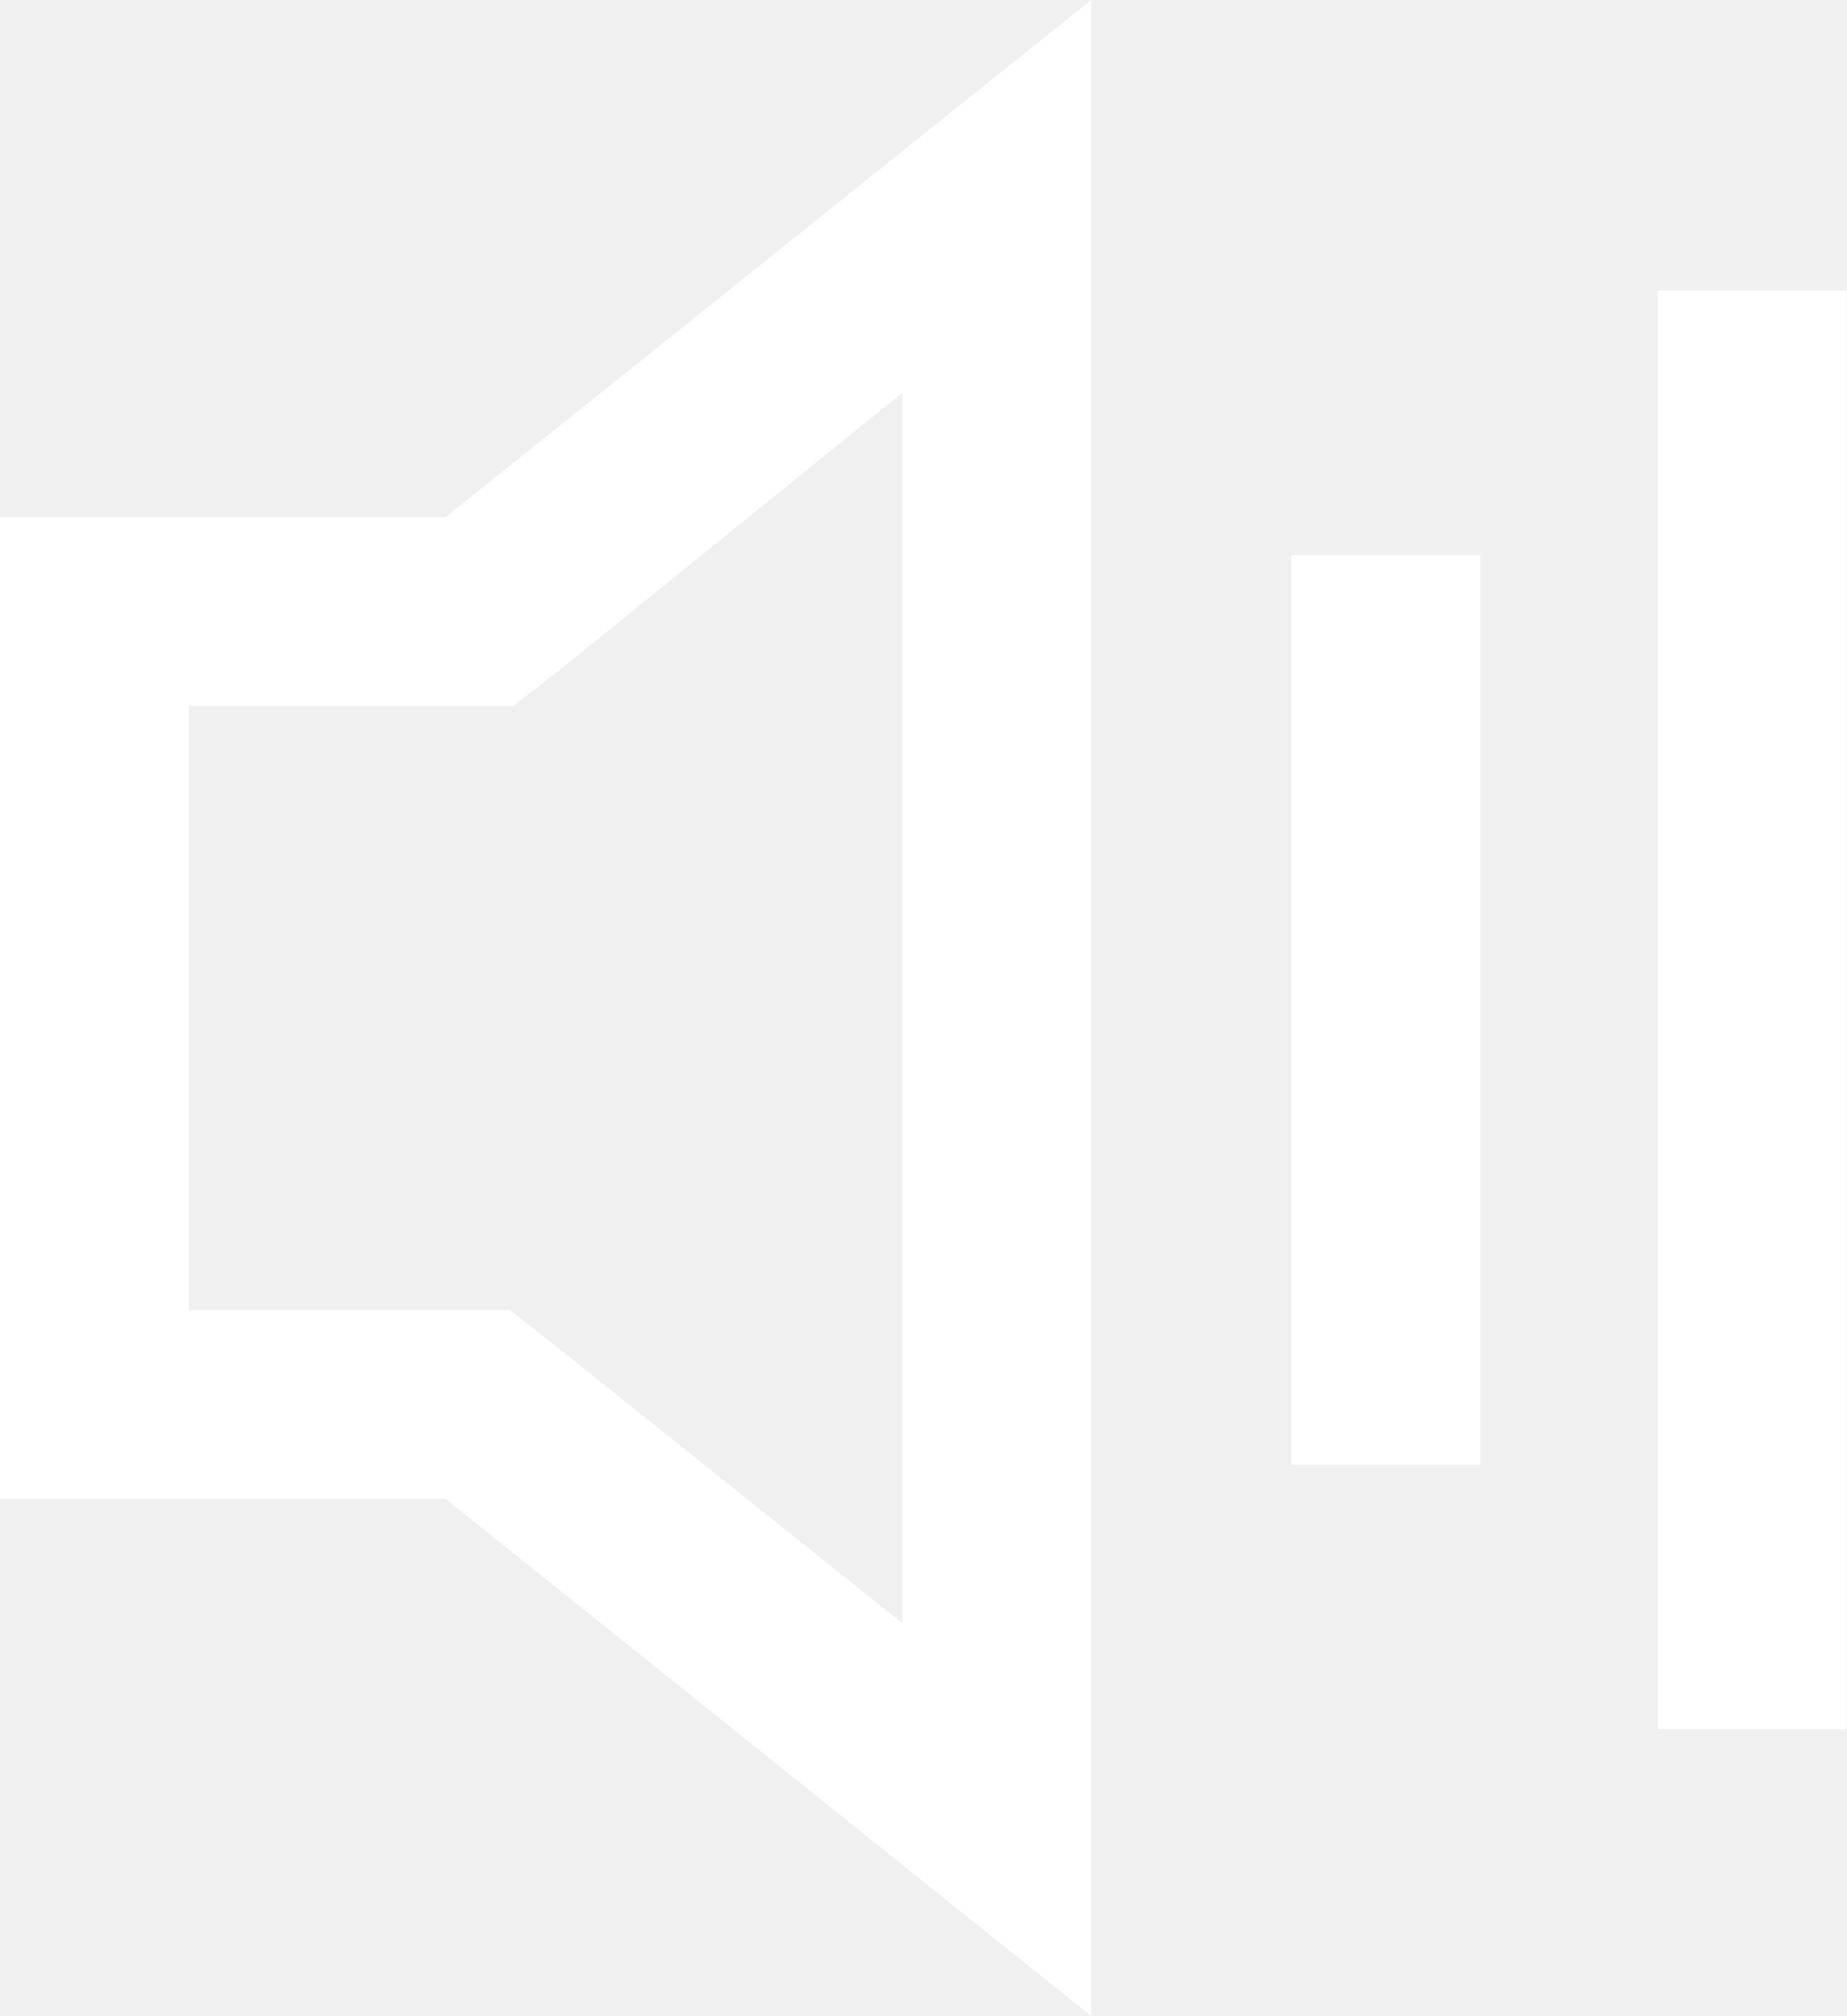
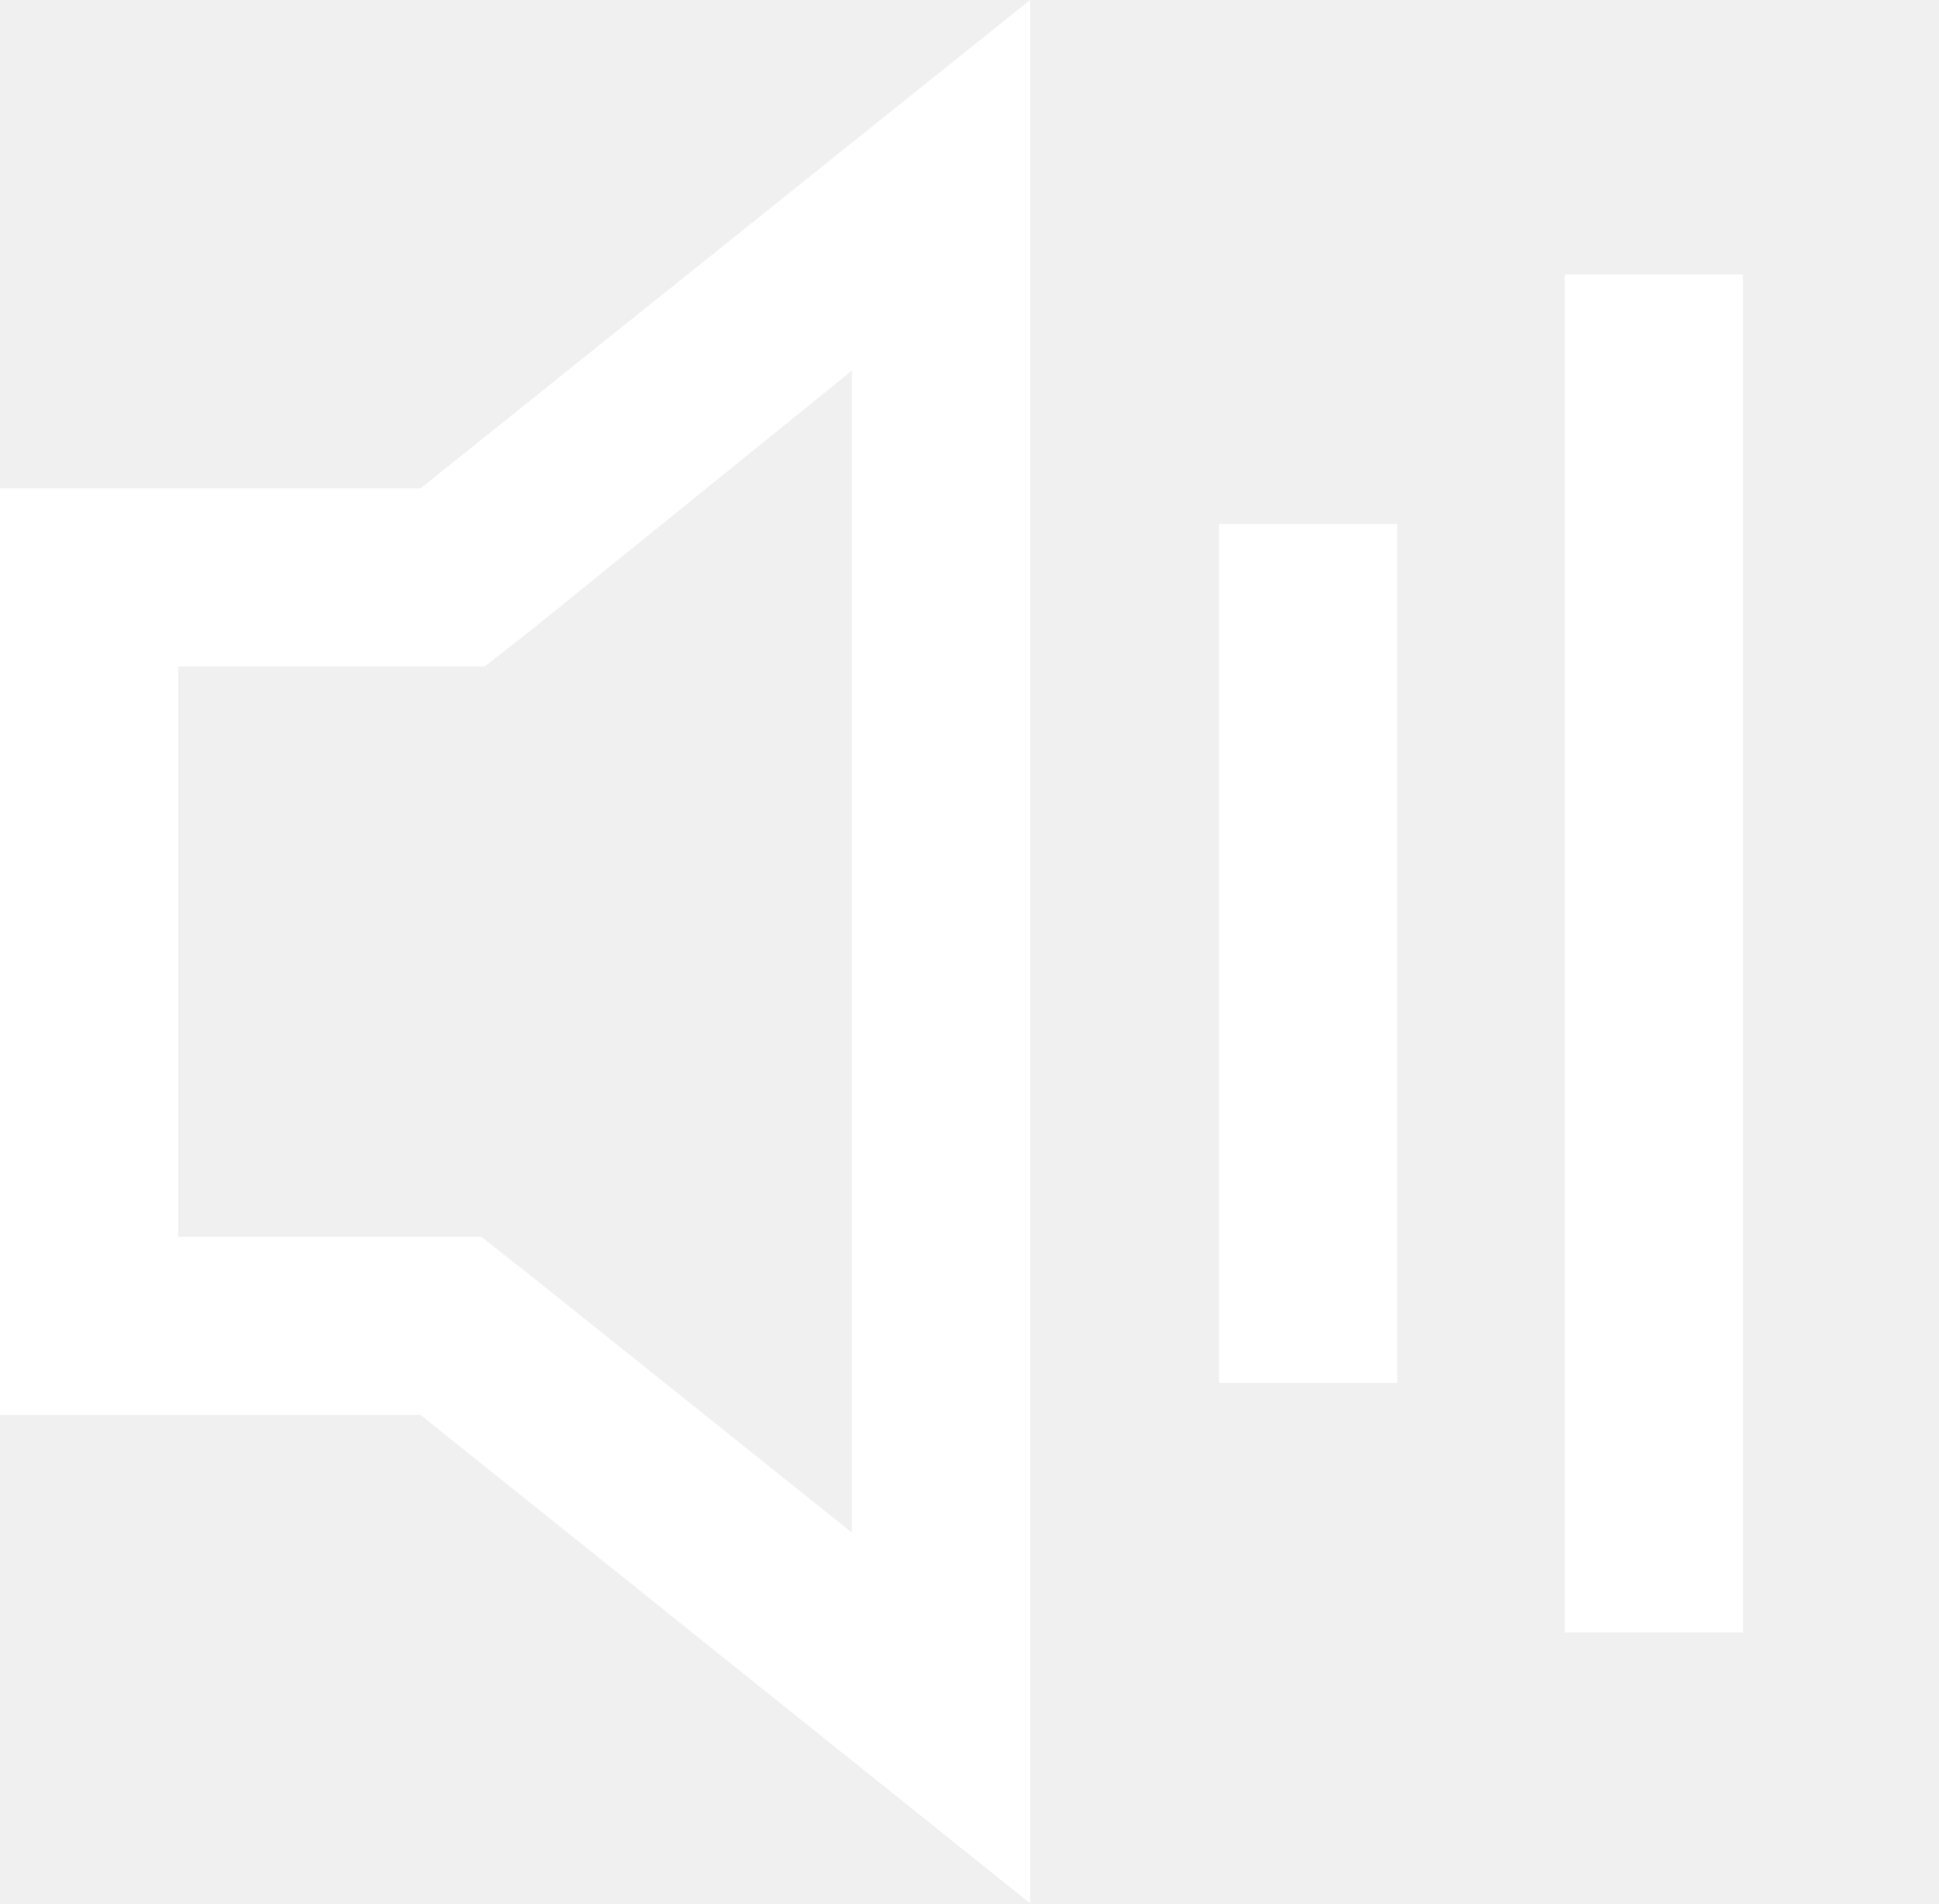
- <svg xmlns="http://www.w3.org/2000/svg" version="1.1" x="0px" y="0px" viewBox="0 0 48.9 53.4" style="enable-background:new 0 0 48.9 53.4;" xml:space="preserve">
+ <svg xmlns="http://www.w3.org/2000/svg" version="1.1" x="0px" y="0px" viewBox="0 0 54.4 53.4" style="enable-background:new 0 0 54.4 53.4;" xml:space="preserve">
  <style type="text/css">
	.st0{fill:#EA6F4E;}
	.st1{fill:#271A56;}
	.st2{fill:#123F6B;}
	.st3{enable-background:new    ;}
	.st4{fill:#D8D5D2;}
	.st5{fill:#A51616;}
	.st6{fill:#F1EEE7;}
	.st7{fill:#D31616;}
	.st8{fill:#124888;}
	.st9{fill:#FFFFFF;}
	.st10{fill:none;stroke:#FFFFFF;stroke-width:5;stroke-miterlimit:10;}
	.st11{fill:none;stroke:#231F20;stroke-width:0.5;stroke-miterlimit:10;}
	.st12{fill:#44237F;}
	.st13{fill:#FFF100;}
	.st14{opacity:0.2;fill:#271A56;}
	.st15{fill:#2764A0;}
	.st16{fill:#133A60;}
	.st17{fill:#F78F9C;}
	.st18{fill:#FF9BA4;}
	.st19{fill:#FFA9B3;}
	.st20{fill:#EF8E9A;}
	.st21{fill:#F9C2CA;}
	.st22{fill:#34C177;}
	.st23{fill:#09494C;}
	.st24{fill:#25995C;}
	.st25{fill:#2C7C59;}
	.st26{fill:#286648;}
	.st27{fill:#23B76D;}
	.st28{fill:none;stroke:#95FFBA;stroke-width:10;stroke-miterlimit:10;}
	.st29{fill:#36C67A;}
	.st30{opacity:0.4;fill:#073535;}
	.st31{fill:#E35C27;}
	.st32{fill:#ED6F48;}
	.st33{fill:#D14D24;}
	.st34{fill:#1A477E;}
	.st35{fill:#163F7E;}
	.st36{fill:#C0C2CE;}
	.st37{opacity:0.6;fill:#1A3573;}
	.st38{fill:#F9FC56;}
	.st39{clip-path:url(#SVGID_2_);}
	.st40{opacity:0.6;fill:#D87C8B;}
	.st41{fill:#EFBFC4;}
	.st42{fill:#2CAF6A;}
	.st43{opacity:0.4;fill:#18514F;}
	.st44{fill:#D6D4D2;}
	.st45{fill:#7B7A76;}
	.st46{fill:#7E4950;}
	.st47{clip-path:url(#SVGID_4_);enable-background:new    ;}
	.st48{fill:#7D7C78;}
	.st49{clip-path:url(#SVGID_6_);enable-background:new    ;}
	.st50{clip-path:url(#SVGID_8_);enable-background:new    ;}
	.st51{clip-path:url(#SVGID_10_);enable-background:new    ;}
	.st52{clip-path:url(#SVGID_12_);enable-background:new    ;}
	.st53{fill:#855155;}
	.st54{clip-path:url(#SVGID_14_);enable-background:new    ;}
	.st55{clip-path:url(#SVGID_16_);enable-background:new    ;}
	.st56{clip-path:url(#SVGID_18_);enable-background:new    ;}
	.st57{clip-path:url(#SVGID_20_);enable-background:new    ;}
	.st58{fill:#824F54;}
	.st59{clip-path:url(#SVGID_22_);enable-background:new    ;}
	.st60{fill:#FC99A2;}
	.st61{clip-path:url(#SVGID_24_);enable-background:new    ;}
	.st62{clip-path:url(#SVGID_26_);enable-background:new    ;}
	.st63{clip-path:url(#SVGID_28_);enable-background:new    ;}
	.st64{clip-path:url(#SVGID_30_);enable-background:new    ;}
	.st65{clip-path:url(#SVGID_32_);enable-background:new    ;}
	.st66{clip-path:url(#SVGID_34_);enable-background:new    ;}
	.st67{fill:#EEEBE4;}
	.st68{clip-path:url(#SVGID_36_);enable-background:new    ;}
	.st69{clip-path:url(#SVGID_38_);enable-background:new    ;}
	.st70{clip-path:url(#SVGID_40_);enable-background:new    ;}
	.st71{clip-path:url(#SVGID_42_);enable-background:new    ;}
	.st72{clip-path:url(#SVGID_44_);enable-background:new    ;}
	.st73{clip-path:url(#SVGID_46_);enable-background:new    ;}
	.st74{clip-path:url(#SVGID_48_);enable-background:new    ;}
	.st75{clip-path:url(#SVGID_50_);enable-background:new    ;}
	.st76{clip-path:url(#SVGID_52_);enable-background:new    ;}
	.st77{clip-path:url(#SVGID_54_);enable-background:new    ;}
	.st78{clip-path:url(#SVGID_56_);enable-background:new    ;}
	.st79{clip-path:url(#SVGID_58_);enable-background:new    ;}
	.st80{clip-path:url(#SVGID_60_);enable-background:new    ;}
	.st81{clip-path:url(#SVGID_62_);enable-background:new    ;}
	.st82{clip-path:url(#SVGID_64_);enable-background:new    ;}
	.st83{clip-path:url(#SVGID_66_);enable-background:new    ;}
	.st84{clip-path:url(#SVGID_68_);enable-background:new    ;}
	.st85{clip-path:url(#SVGID_70_);enable-background:new    ;}
	.st86{clip-path:url(#SVGID_72_);enable-background:new    ;}
	.st87{clip-path:url(#SVGID_74_);enable-background:new    ;}
	.st88{clip-path:url(#SVGID_76_);enable-background:new    ;}
	.st89{clip-path:url(#SVGID_78_);enable-background:new    ;}
	.st90{clip-path:url(#SVGID_80_);enable-background:new    ;}
	.st91{clip-path:url(#SVGID_82_);enable-background:new    ;}
	.st92{clip-path:url(#SVGID_84_);enable-background:new    ;}
	.st93{clip-path:url(#SVGID_86_);enable-background:new    ;}
	.st94{clip-path:url(#SVGID_88_);enable-background:new    ;}
	.st95{clip-path:url(#SVGID_90_);enable-background:new    ;}
	.st96{clip-path:url(#SVGID_92_);enable-background:new    ;}
	.st97{clip-path:url(#SVGID_94_);enable-background:new    ;}
	.st98{clip-path:url(#SVGID_96_);enable-background:new    ;}
	.st99{clip-path:url(#SVGID_98_);enable-background:new    ;}
	.st100{fill:none;stroke:#FFFFFF;stroke-width:5;stroke-miterlimit:10;}
	.st101{fill:none;stroke:#FFFFFF;stroke-width:5;stroke-linejoin:bevel;stroke-miterlimit:10;}
	.st102{fill:#FFFFFF;}
</style>
  <g id="Layer_2">
</g>
  <g id="Layer_1">
    <g>
      <g>
        <path class="st102" d="M23.9,10.4V43l-9-7.2l-1.4-1.1h-1.8H5v-16h6.8h1.8l1.4-1.1L23.9,10.4 M28.9,0L11.8,13.7H0v26h11.8     l17.1,13.7V0L28.9,0z" />
      </g>
      <line class="st100" x1="36.7" y1="38.8" x2="36.7" y2="14.7" />
      <line class="st100" x1="46.4" y1="45.8" x2="46.4" y2="7.7" />
    </g>
  </g>
  <g id="Isolation_Mode">
</g>
</svg>
